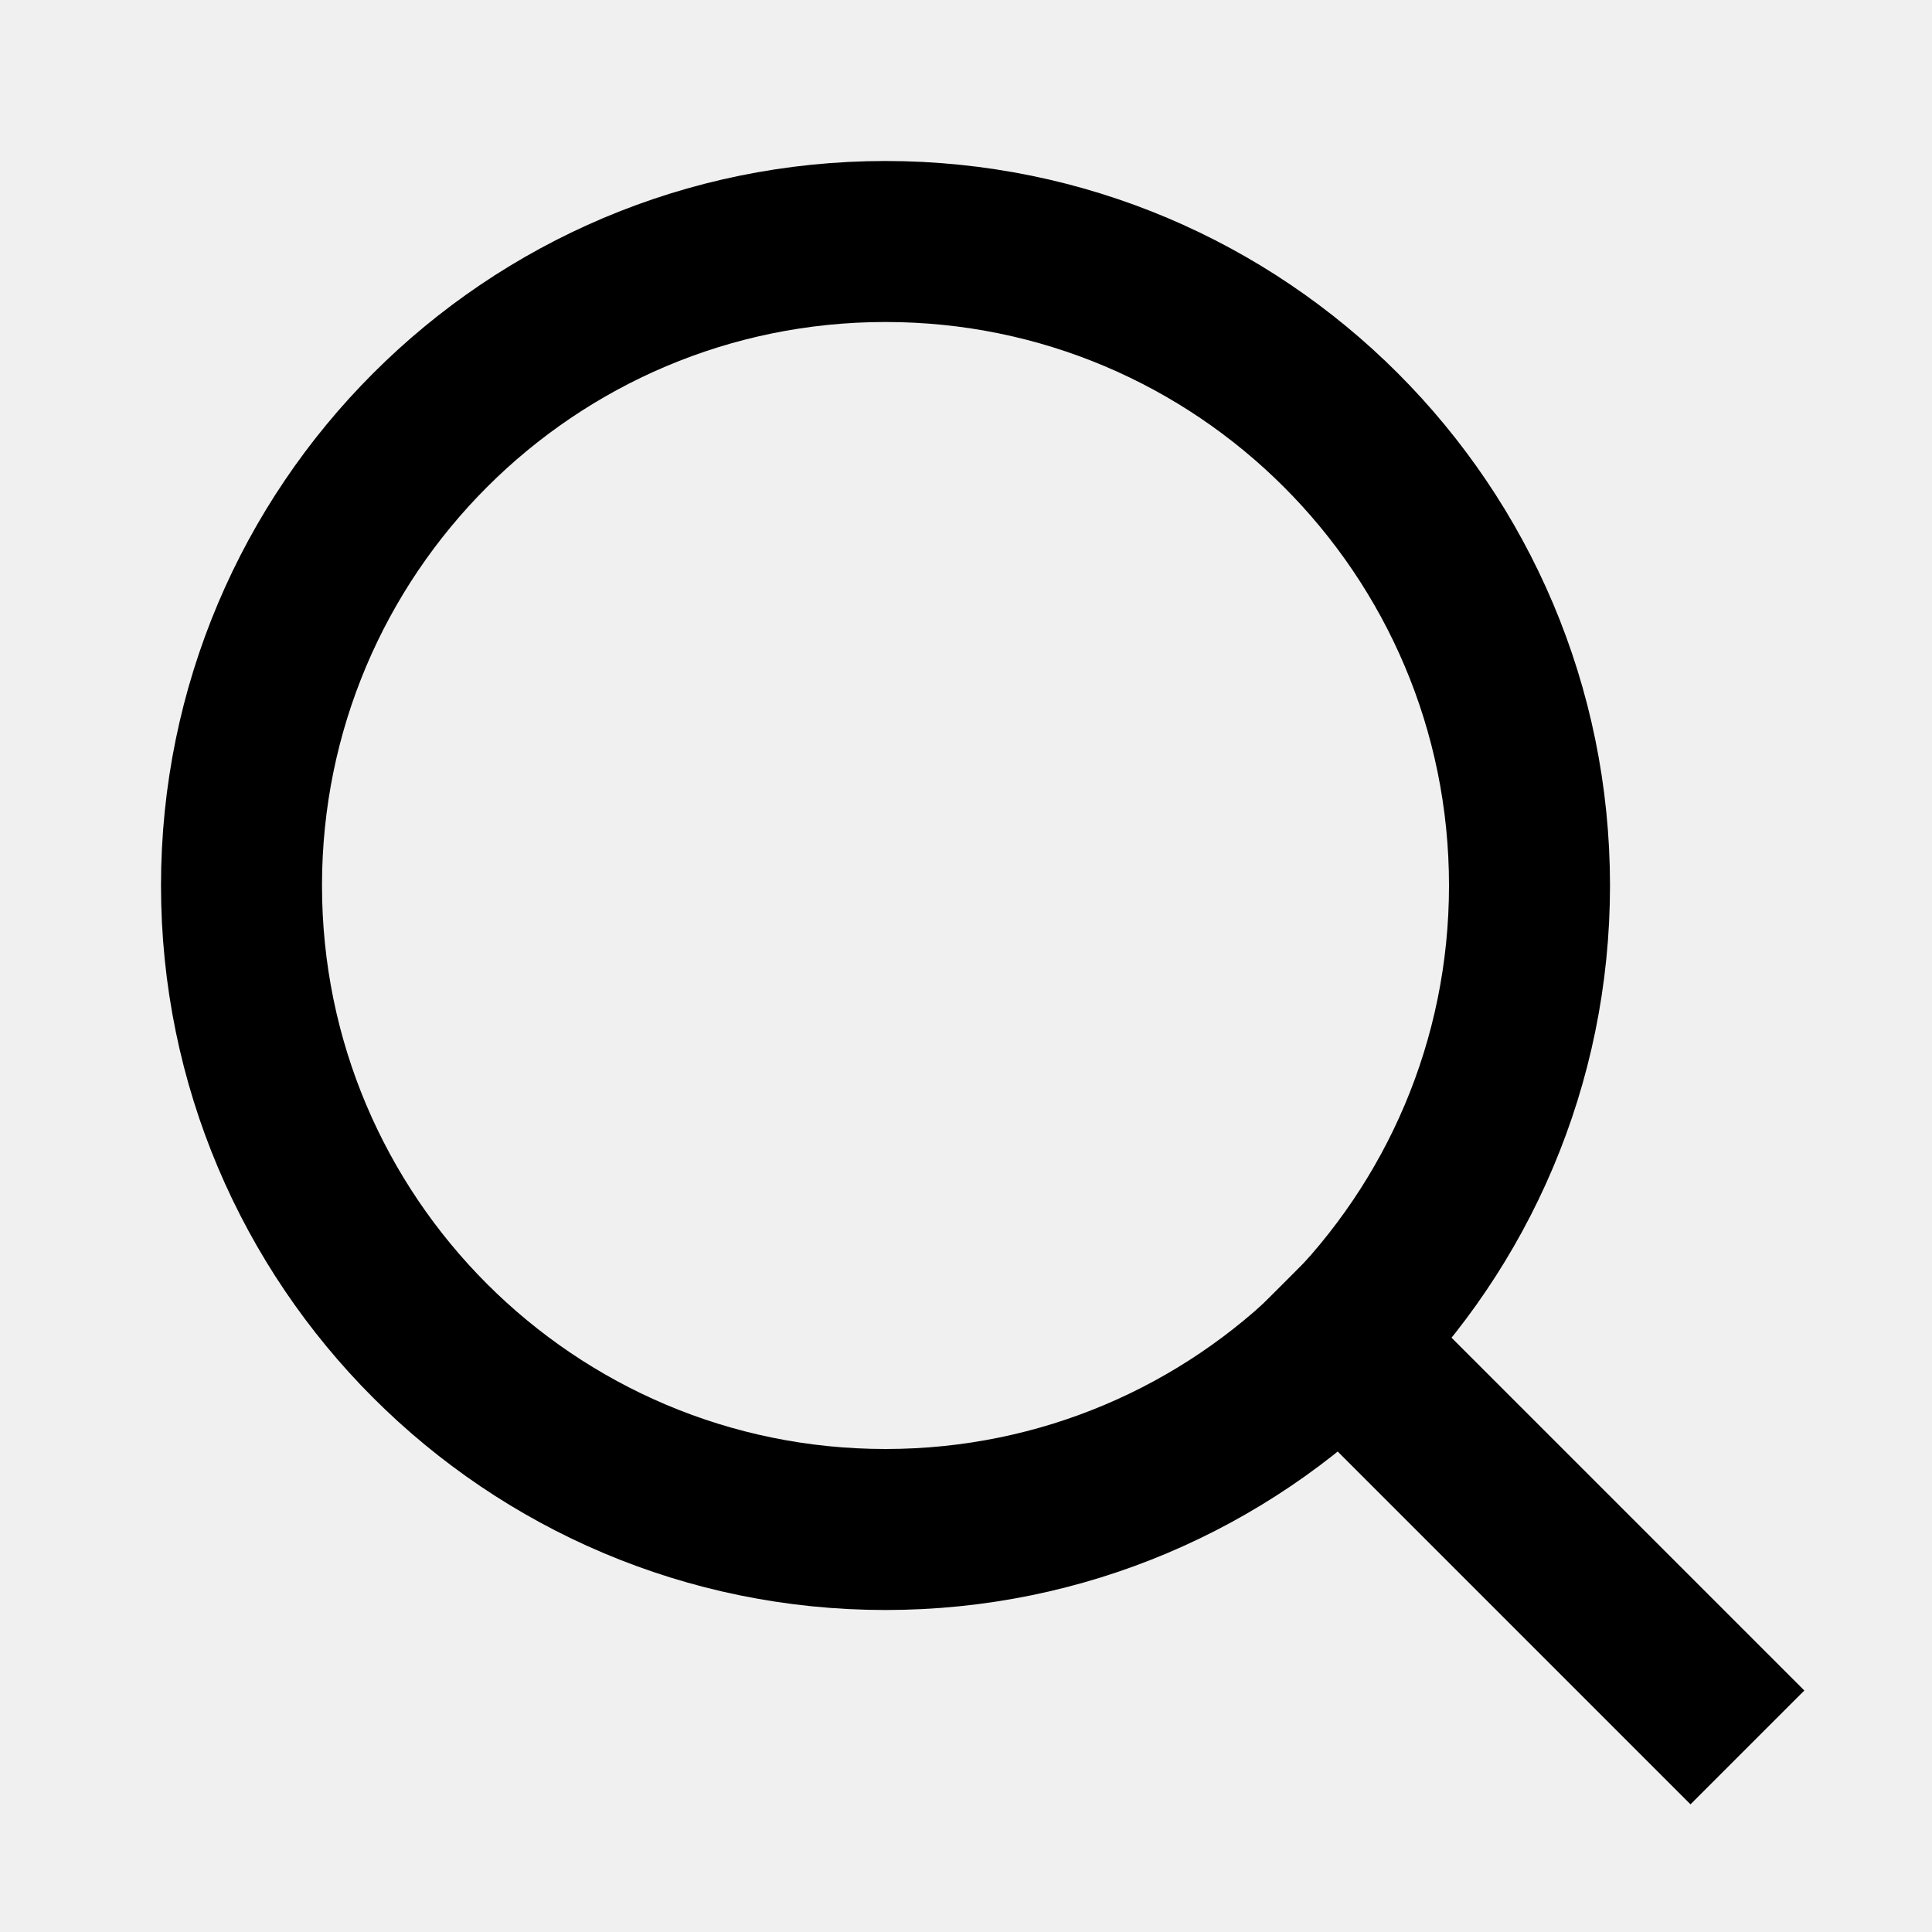
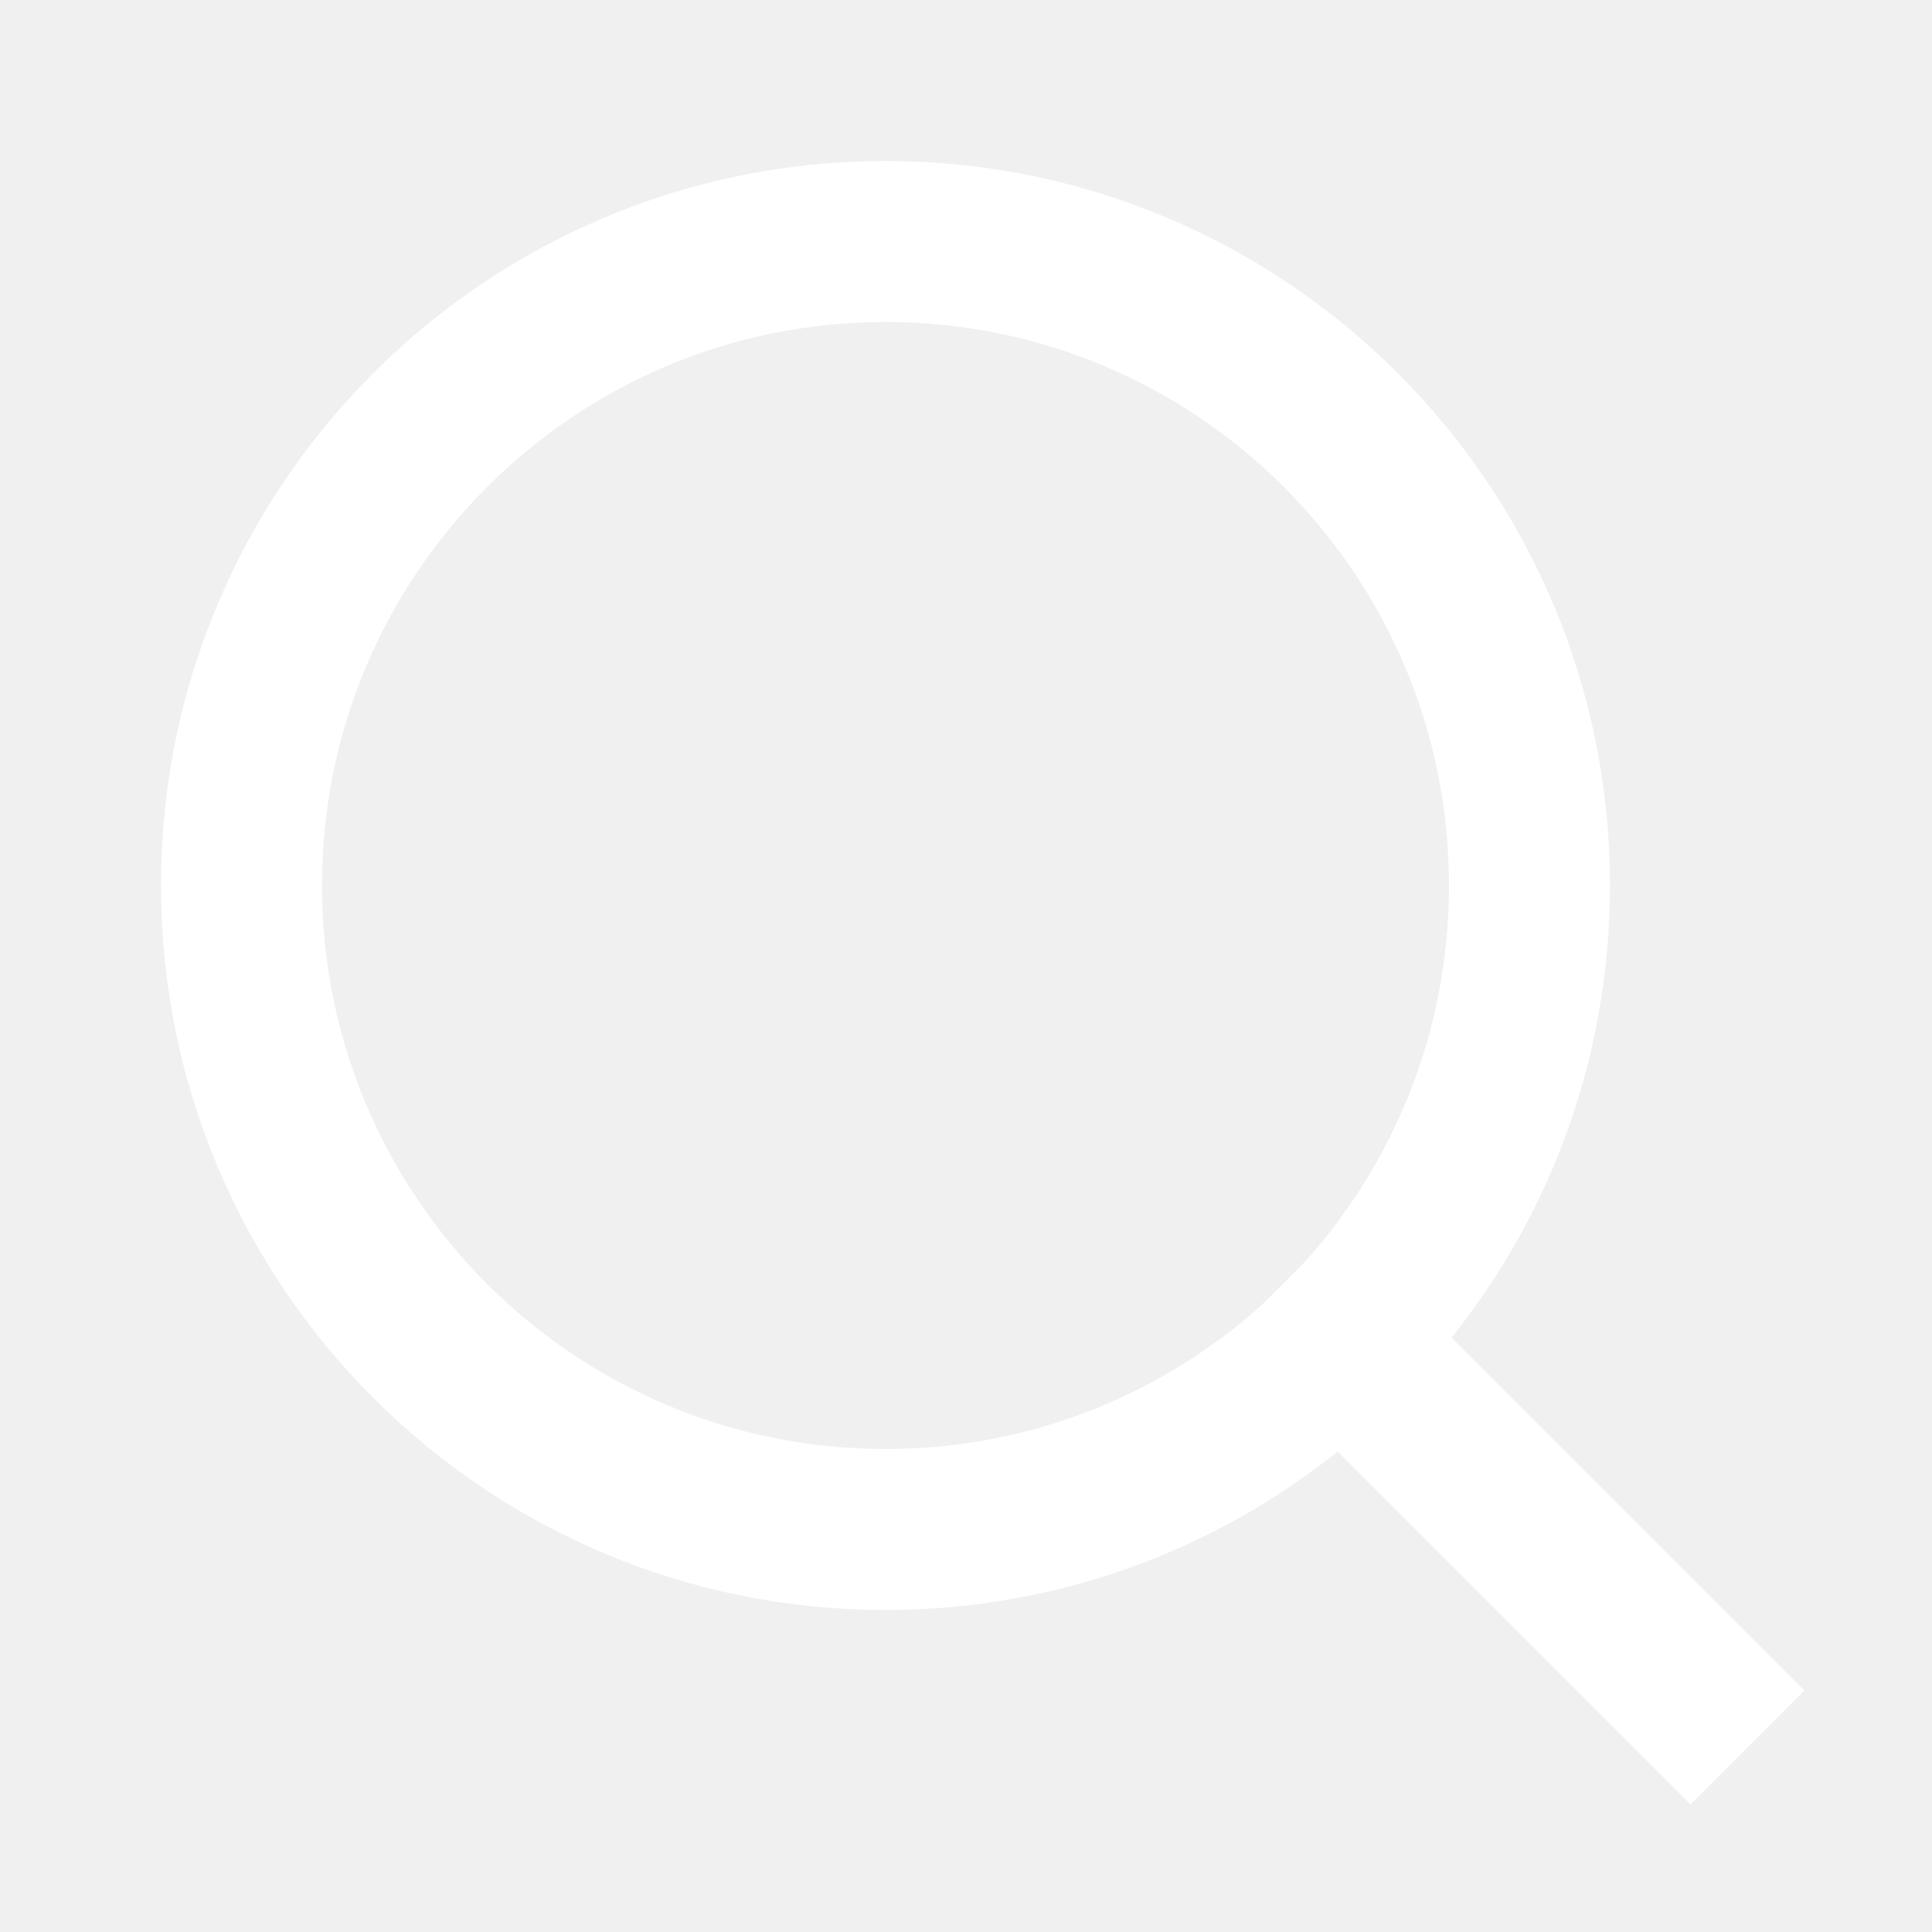
- <svg xmlns="http://www.w3.org/2000/svg" width="24" height="24" viewBox="0 0 24 24" fill="none" stroke="#000000" stroke-width="2" stroke-linecap="square" stroke-linejoin="arcs">
+ <svg xmlns="http://www.w3.org/2000/svg" width="24" height="24" viewBox="0 0 24 24" fill="none" stroke="#ffffff" stroke-width="2" stroke-linecap="square" stroke-linejoin="arcs">
  <circle cx="11" cy="11" r="8" />
  <line x1="21" y1="21" x2="16.65" y2="16.65" />
</svg>
